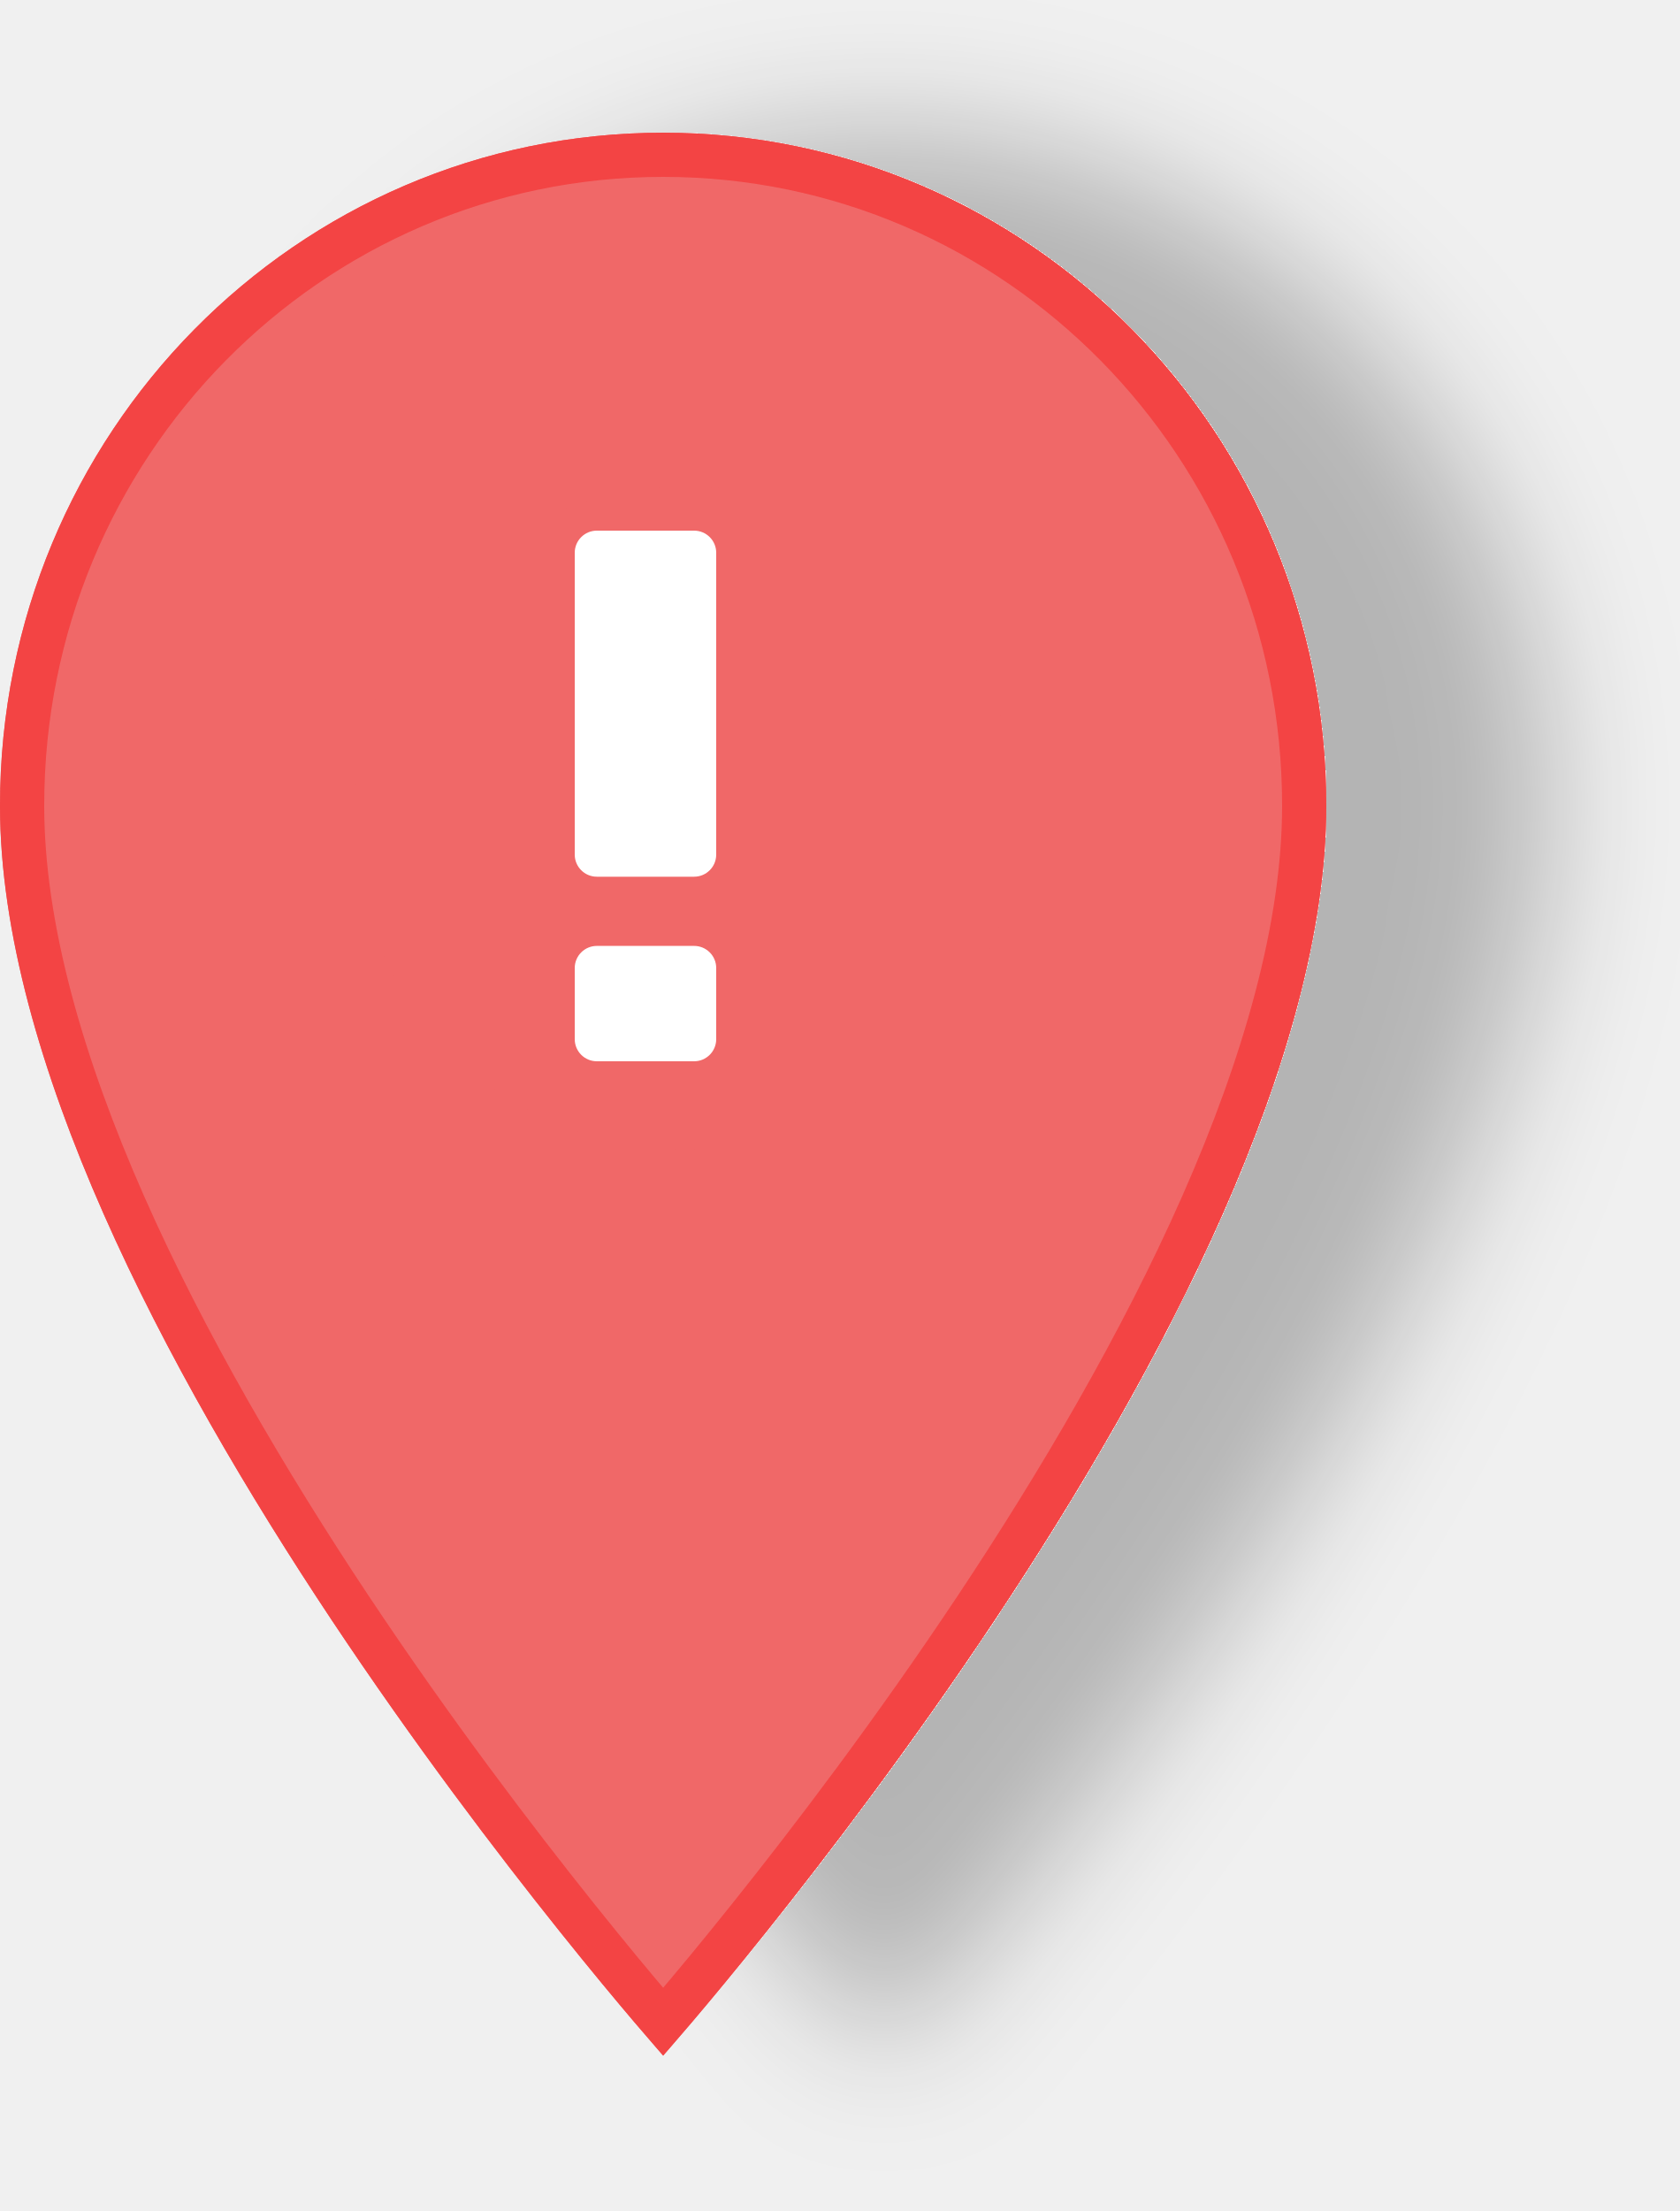
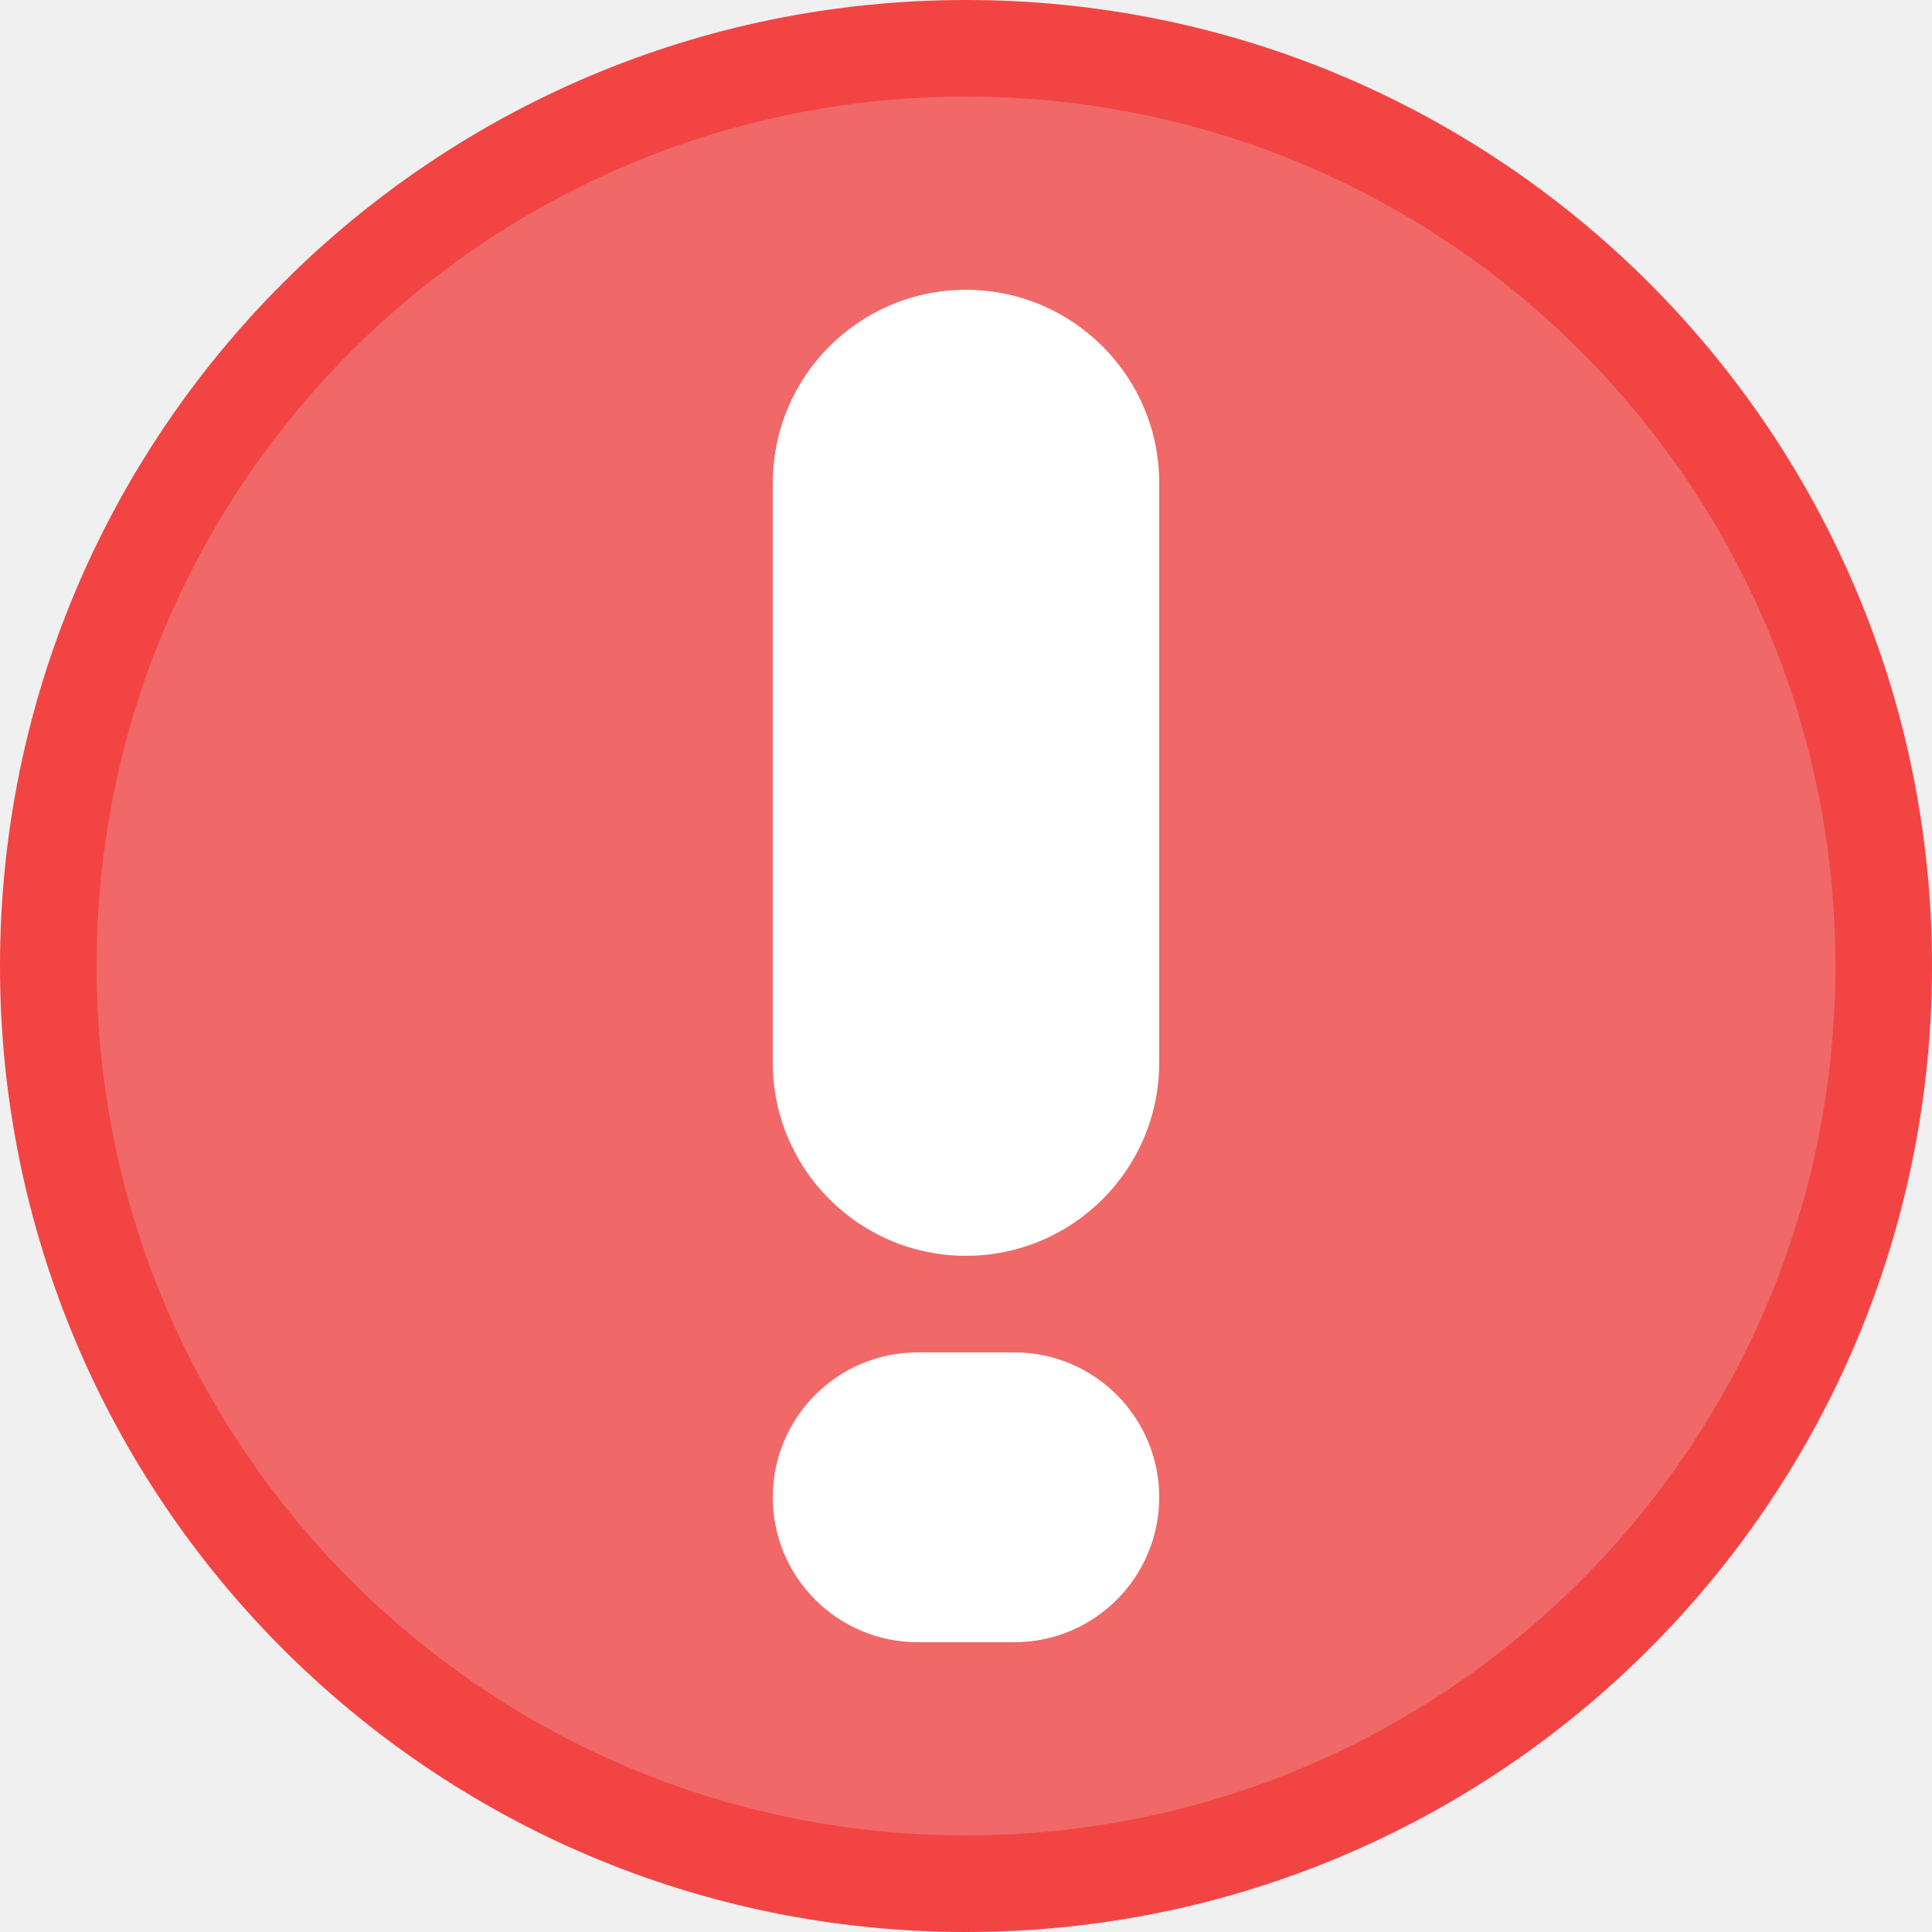
- <svg xmlns="http://www.w3.org/2000/svg" width="38" height="50" viewBox="0 0 38 50" fill="none">
-   <g filter="url(#filter0_d_743_838)">
-     <path d="M15 3C6.707 3 0 9.805 0 18.22C0 29.635 15 46.485 15 46.485C15 46.485 30 29.635 30 18.22C30 9.805 23.293 3 15 3ZM15 23.655C12.043 23.655 9.643 21.22 9.643 18.22C9.643 15.219 12.043 12.784 15 12.784C17.957 12.784 20.357 15.219 20.357 18.22C20.357 21.22 17.957 23.655 15 23.655Z" fill="#F06868" />
-     <path d="M15 45.723C14.923 45.634 14.835 45.531 14.737 45.415C14.329 44.935 13.746 44.236 13.047 43.361C11.647 41.611 9.781 39.16 7.916 36.356C6.051 33.55 4.192 30.4 2.801 27.25C1.408 24.093 0.5 20.974 0.5 18.22C0.5 10.075 6.99 3.5 15 3.5C23.01 3.5 29.5 10.075 29.5 18.22C29.5 20.974 28.593 24.093 27.199 27.25C25.808 30.4 23.949 33.55 22.084 36.356C20.219 39.16 18.353 41.611 16.953 43.361C16.254 44.236 15.671 44.935 15.263 45.415C15.165 45.531 15.077 45.634 15 45.723ZM9.143 18.22C9.143 21.489 11.76 24.155 15 24.155C18.24 24.155 20.857 21.489 20.857 18.22C20.857 14.95 18.24 12.284 15 12.284C11.76 12.284 9.143 14.95 9.143 18.22Z" stroke="#F34444" />
-   </g>
-   <circle cx="15.5" cy="18.5" r="7.5" fill="#F06868" />
-   <rect x="13" y="12" width="3.2" height="7.826" rx="0.5" fill="white" />
-   <rect x="13" y="21.391" width="3.2" height="2.609" rx="0.5" fill="white" />
-   <defs>
-     <filter id="filter0_d_743_838" x="0" y="0" width="38" height="49.485" filterUnits="userSpaceOnUse" color-interpolation-filters="sRGB">
-       <feFlood flood-opacity="0" result="BackgroundImageFix" />
-       <feColorMatrix in="SourceAlpha" type="matrix" values="0 0 0 0 0 0 0 0 0 0 0 0 0 0 0 0 0 0 127 0" result="hardAlpha" />
-       <feOffset dx="5" />
-       <feGaussianBlur stdDeviation="1.5" />
-       <feComposite in2="hardAlpha" operator="out" />
-       <feColorMatrix type="matrix" values="0 0 0 0 0 0 0 0 0 0 0 0 0 0 0 0 0 0 0.25 0" />
-       <feBlend mode="normal" in2="BackgroundImageFix" result="effect1_dropShadow_743_838" />
-       <feBlend mode="normal" in="SourceGraphic" in2="effect1_dropShadow_743_838" result="shape" />
-     </filter>
-   </defs>
+ <svg xmlns="http://www.w3.org/2000/svg" width="20" height="20" viewBox="0 0 20 20" fill="none">
+   <circle cx="10" cy="10" r="9.5" fill="#F06868" stroke="#F34444" />
+   <rect x="12" y="13" width="4" height="10" rx="2" transform="rotate(180 12 13)" fill="white" />
+   <rect x="12" y="17" width="4" height="3" rx="1.5" transform="rotate(180 12 17)" fill="white" />
</svg>
